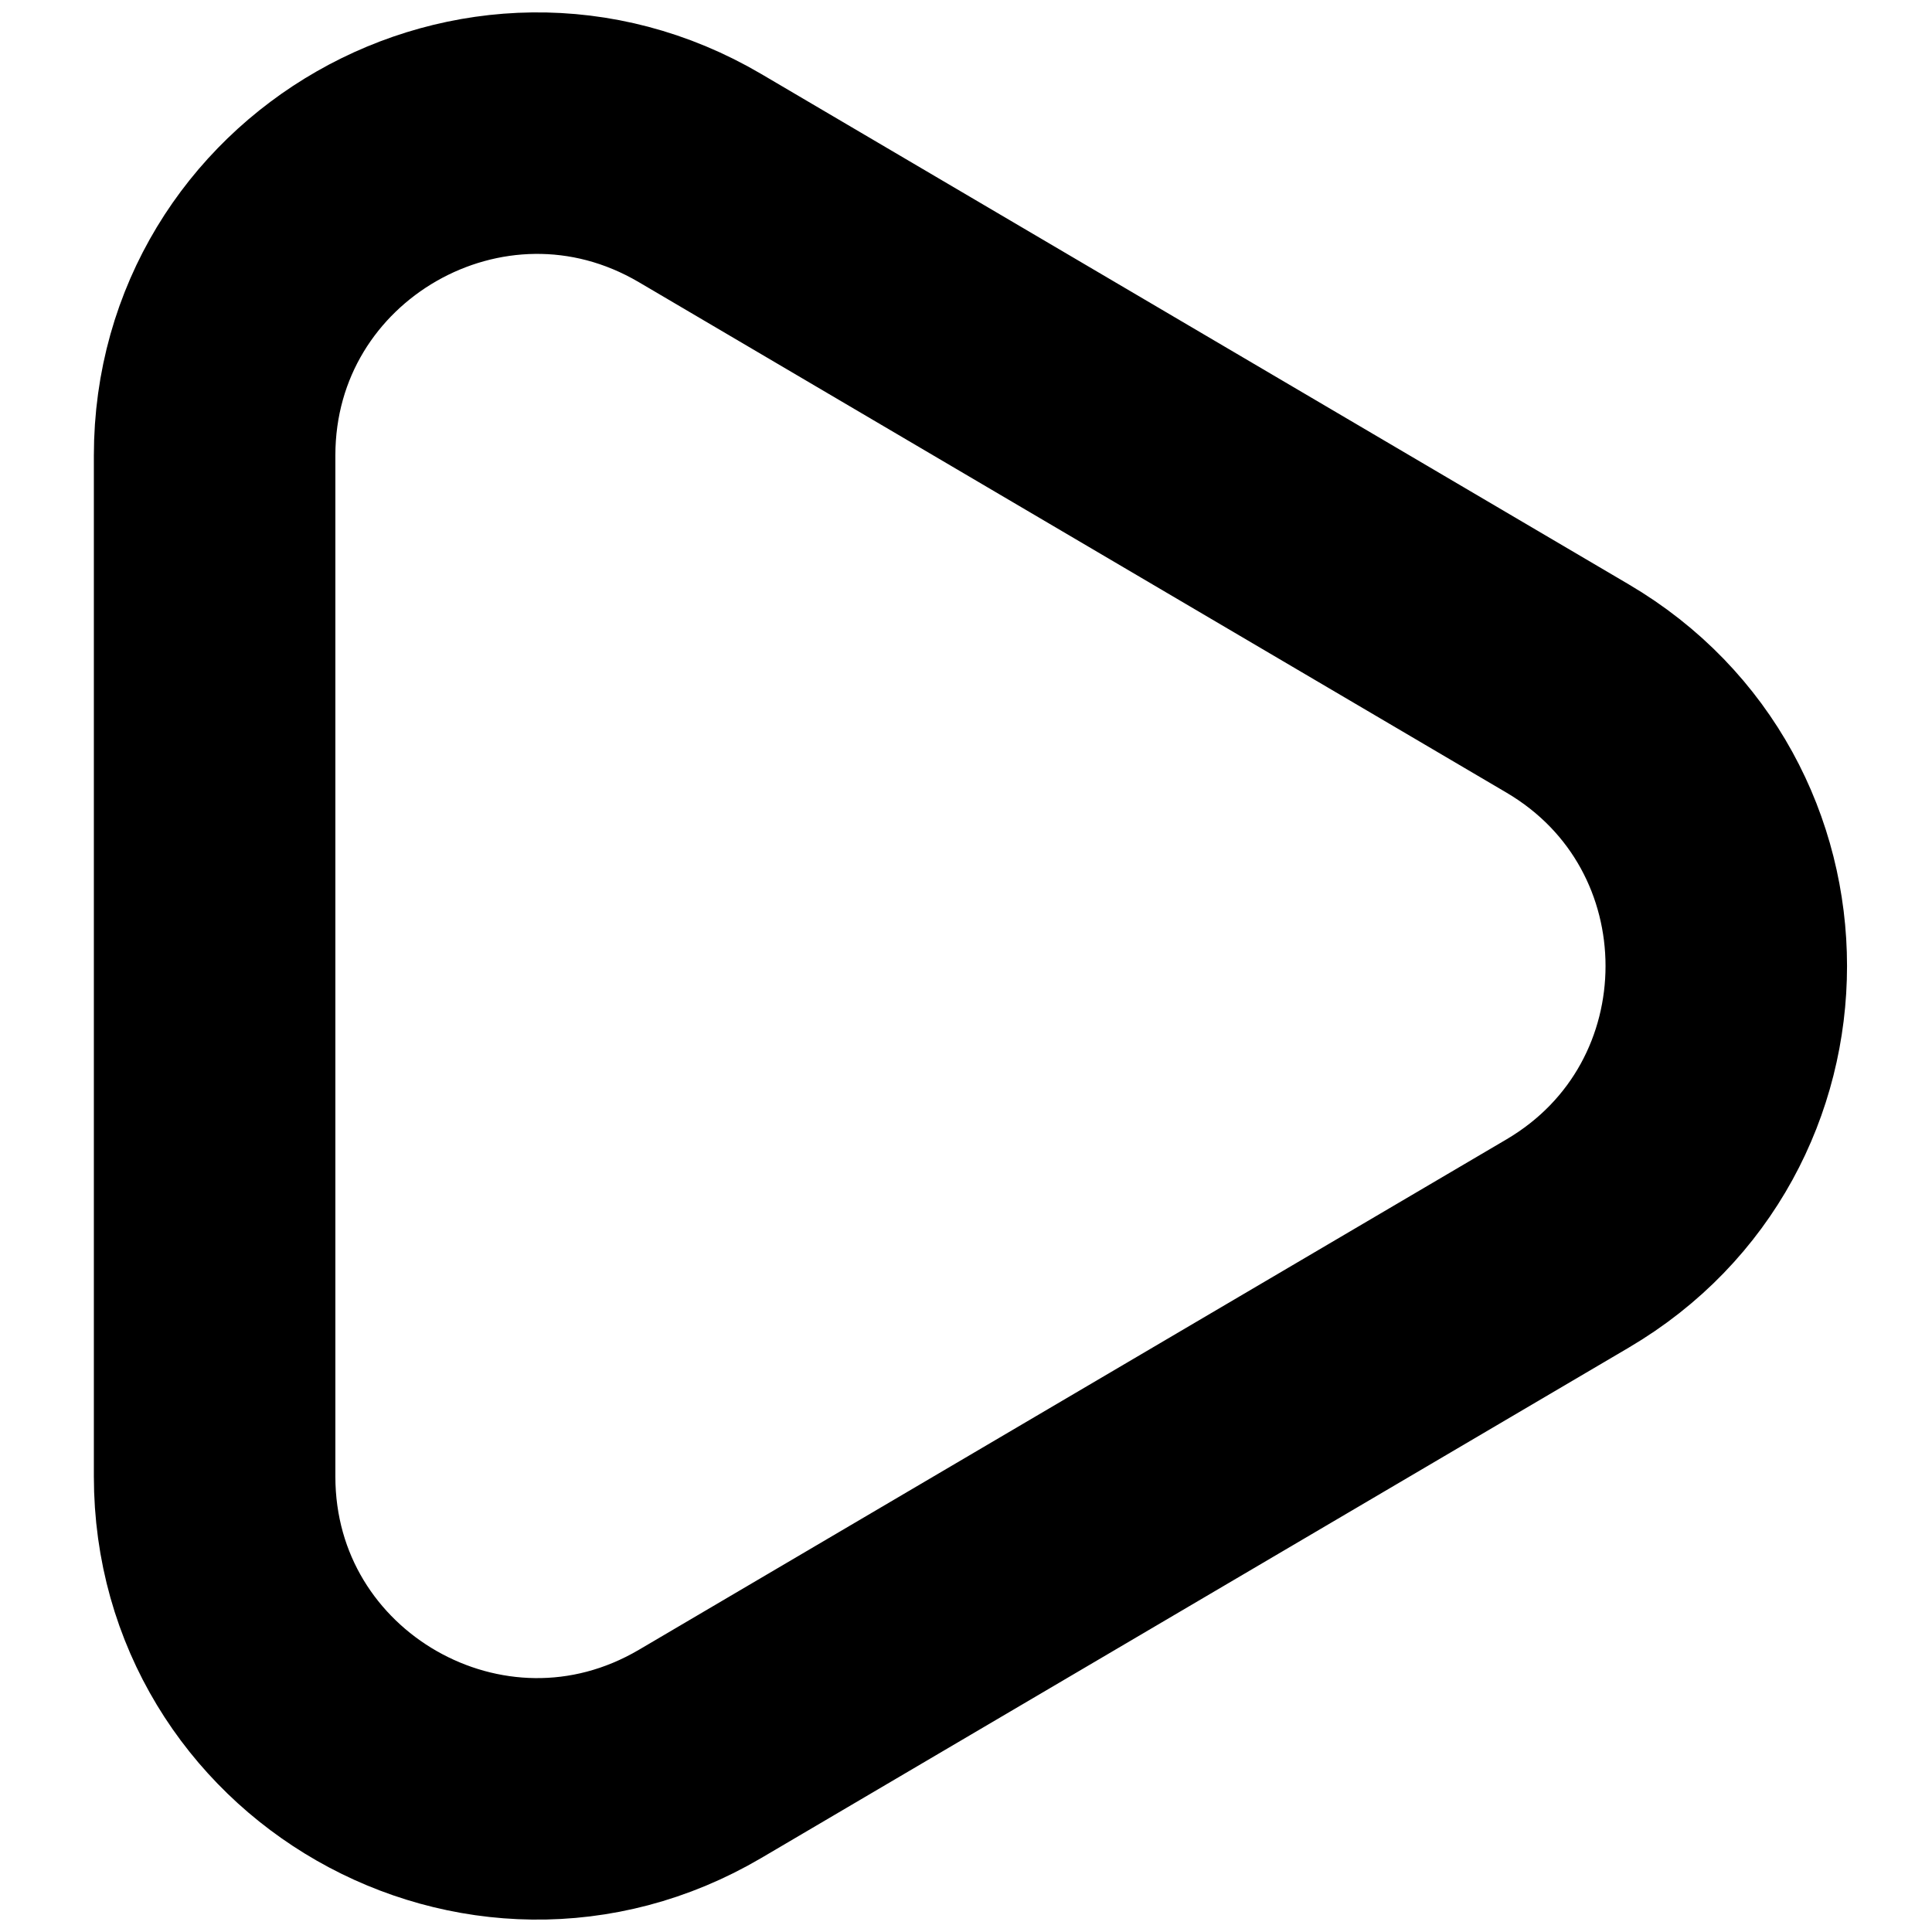
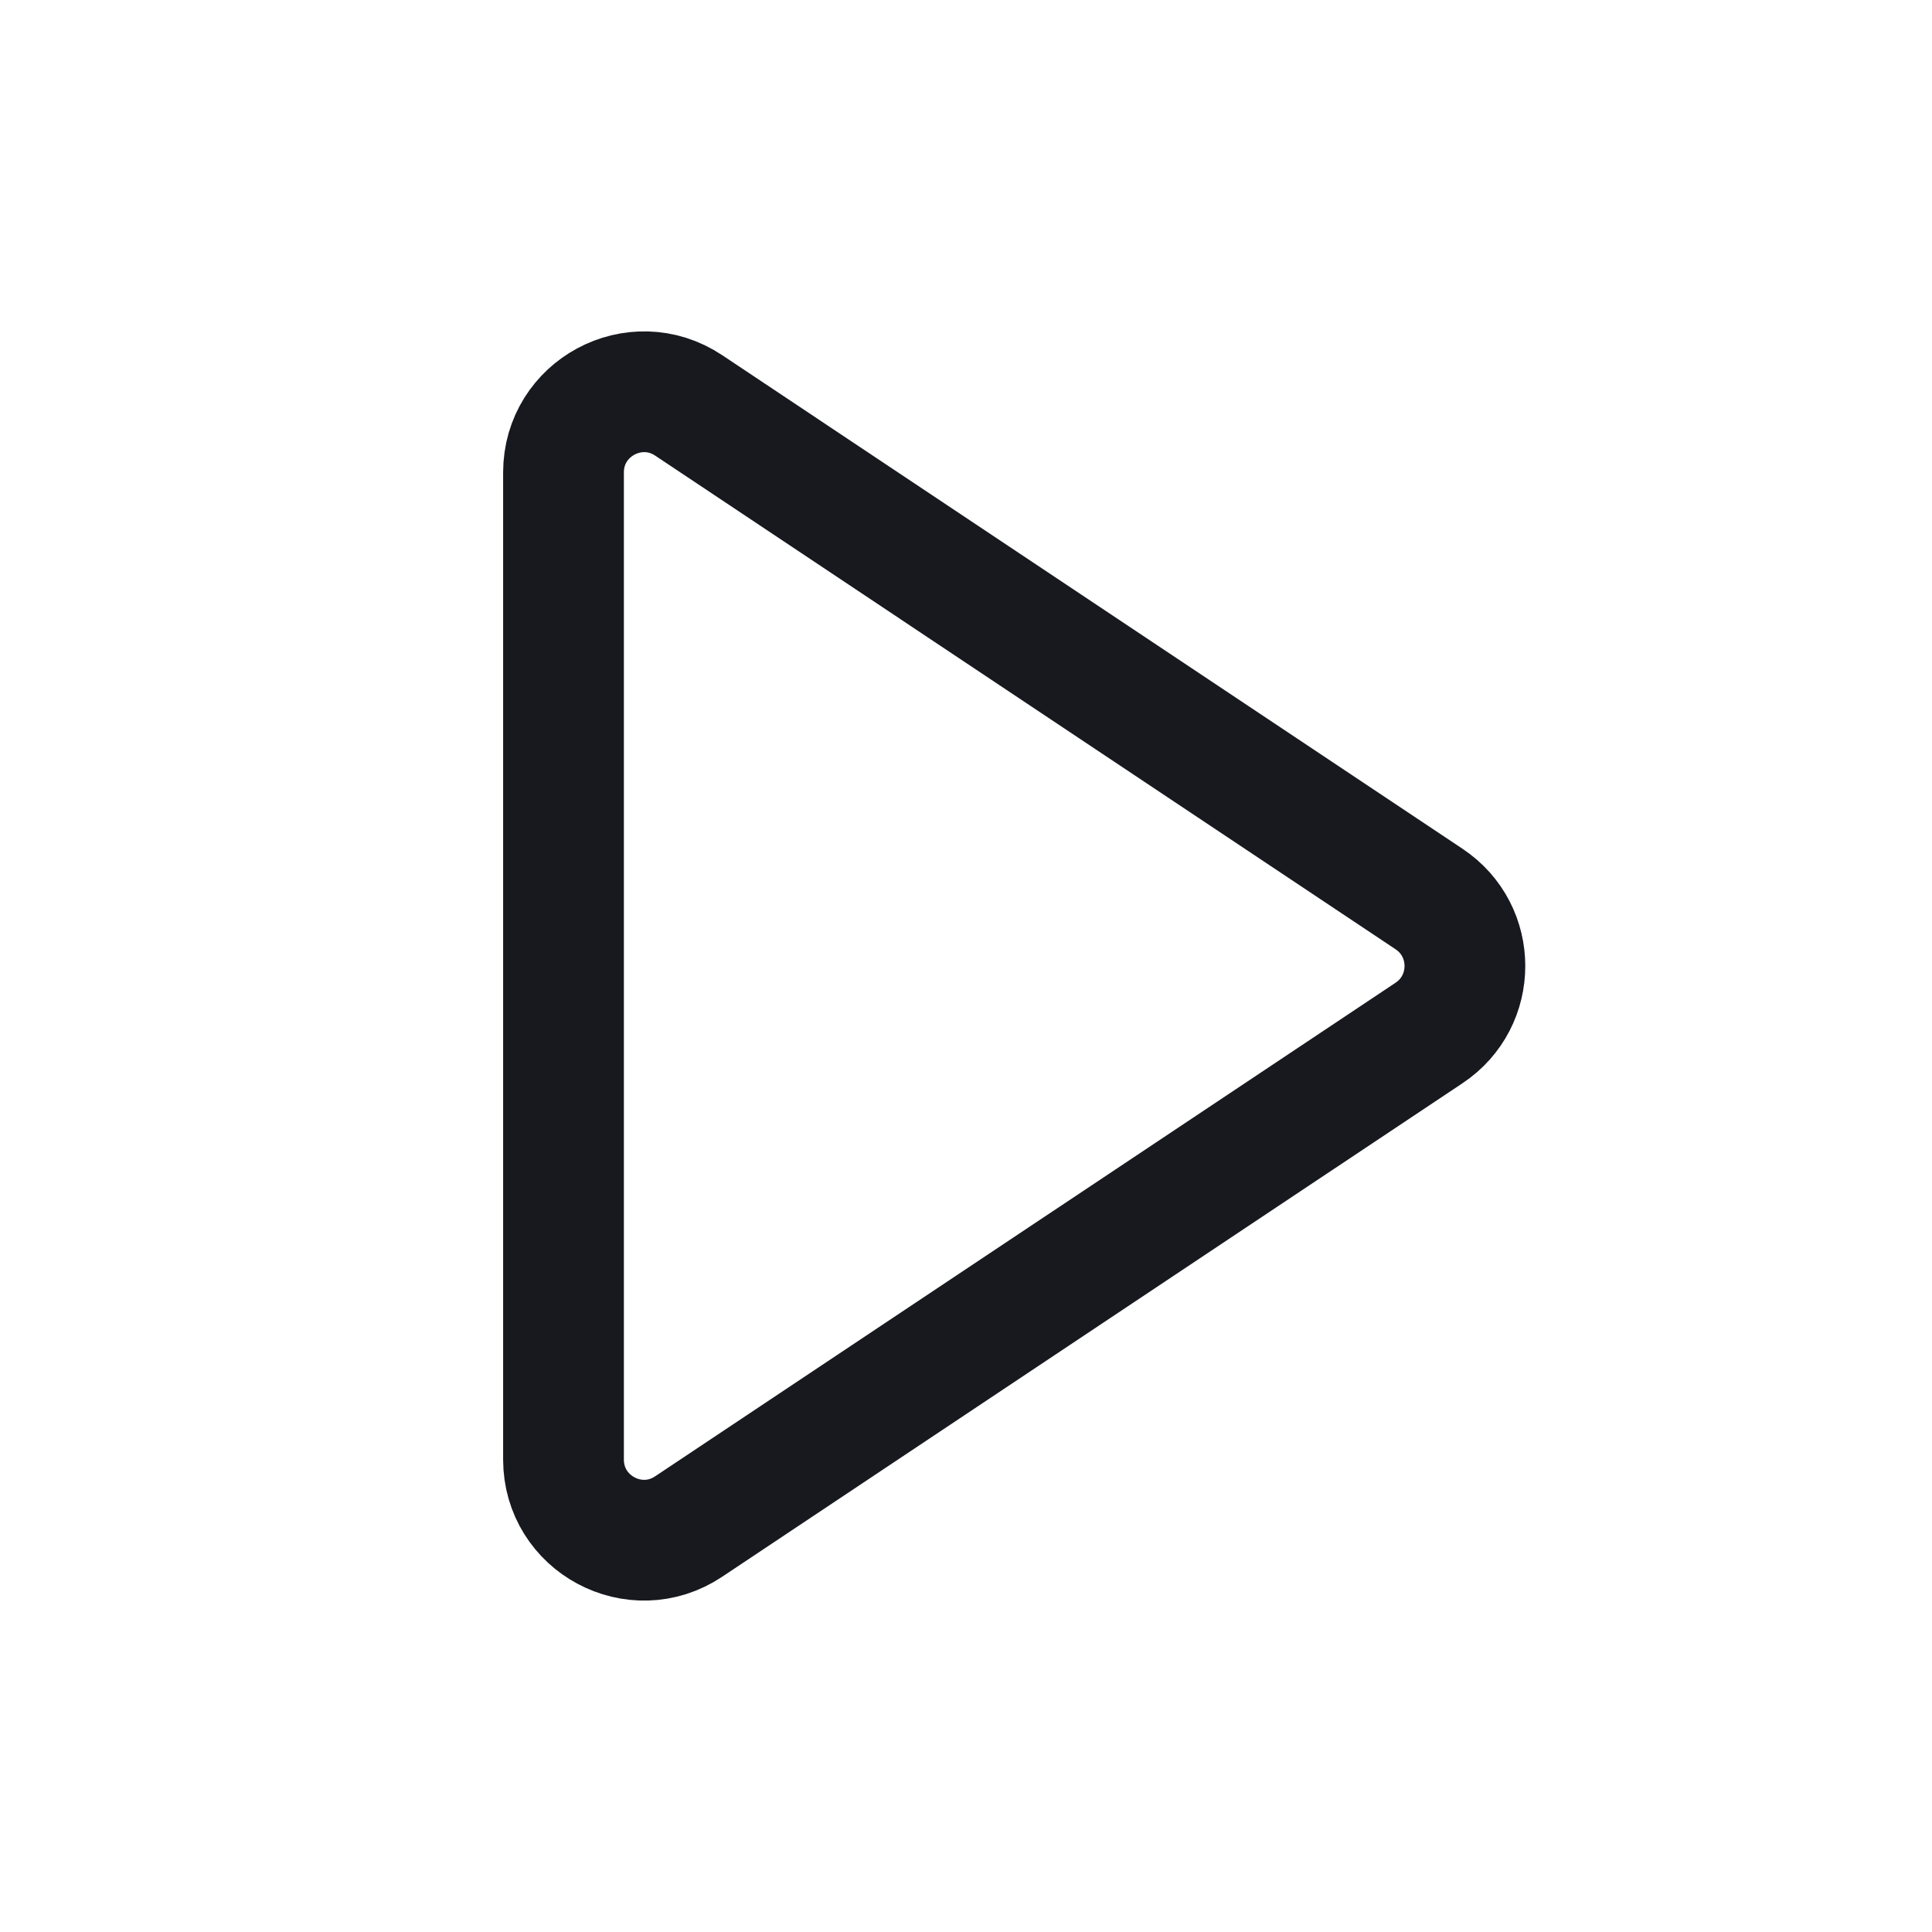
- <svg xmlns="http://www.w3.org/2000/svg" width="12" height="12" viewBox="0 0 12 12" fill="none">
-   <path d="M1.333 2.83C1.333 1.283 3.014 0.322 4.348 1.106L9.736 4.276C11.051 5.049 11.051 6.951 9.736 7.724L4.348 10.894C3.014 11.678 1.333 10.717 1.333 9.17V2.83Z" stroke="black" stroke-width="1.5" />
+ <svg xmlns="http://www.w3.org/2000/svg" width="24" height="24" viewBox="0 0 24 24" fill="none">
+   <path d="M17.752 12.832C18.346 12.436 18.346 11.564 17.752 11.168L8.555 5.036C7.89 4.593 7 5.07 7 5.869V18.131C7 18.93 7.89 19.407 8.555 18.963L17.752 12.832Z" stroke="#17191F" stroke-width="1.5" stroke-linecap="round" stroke-linejoin="round" />
</svg>
